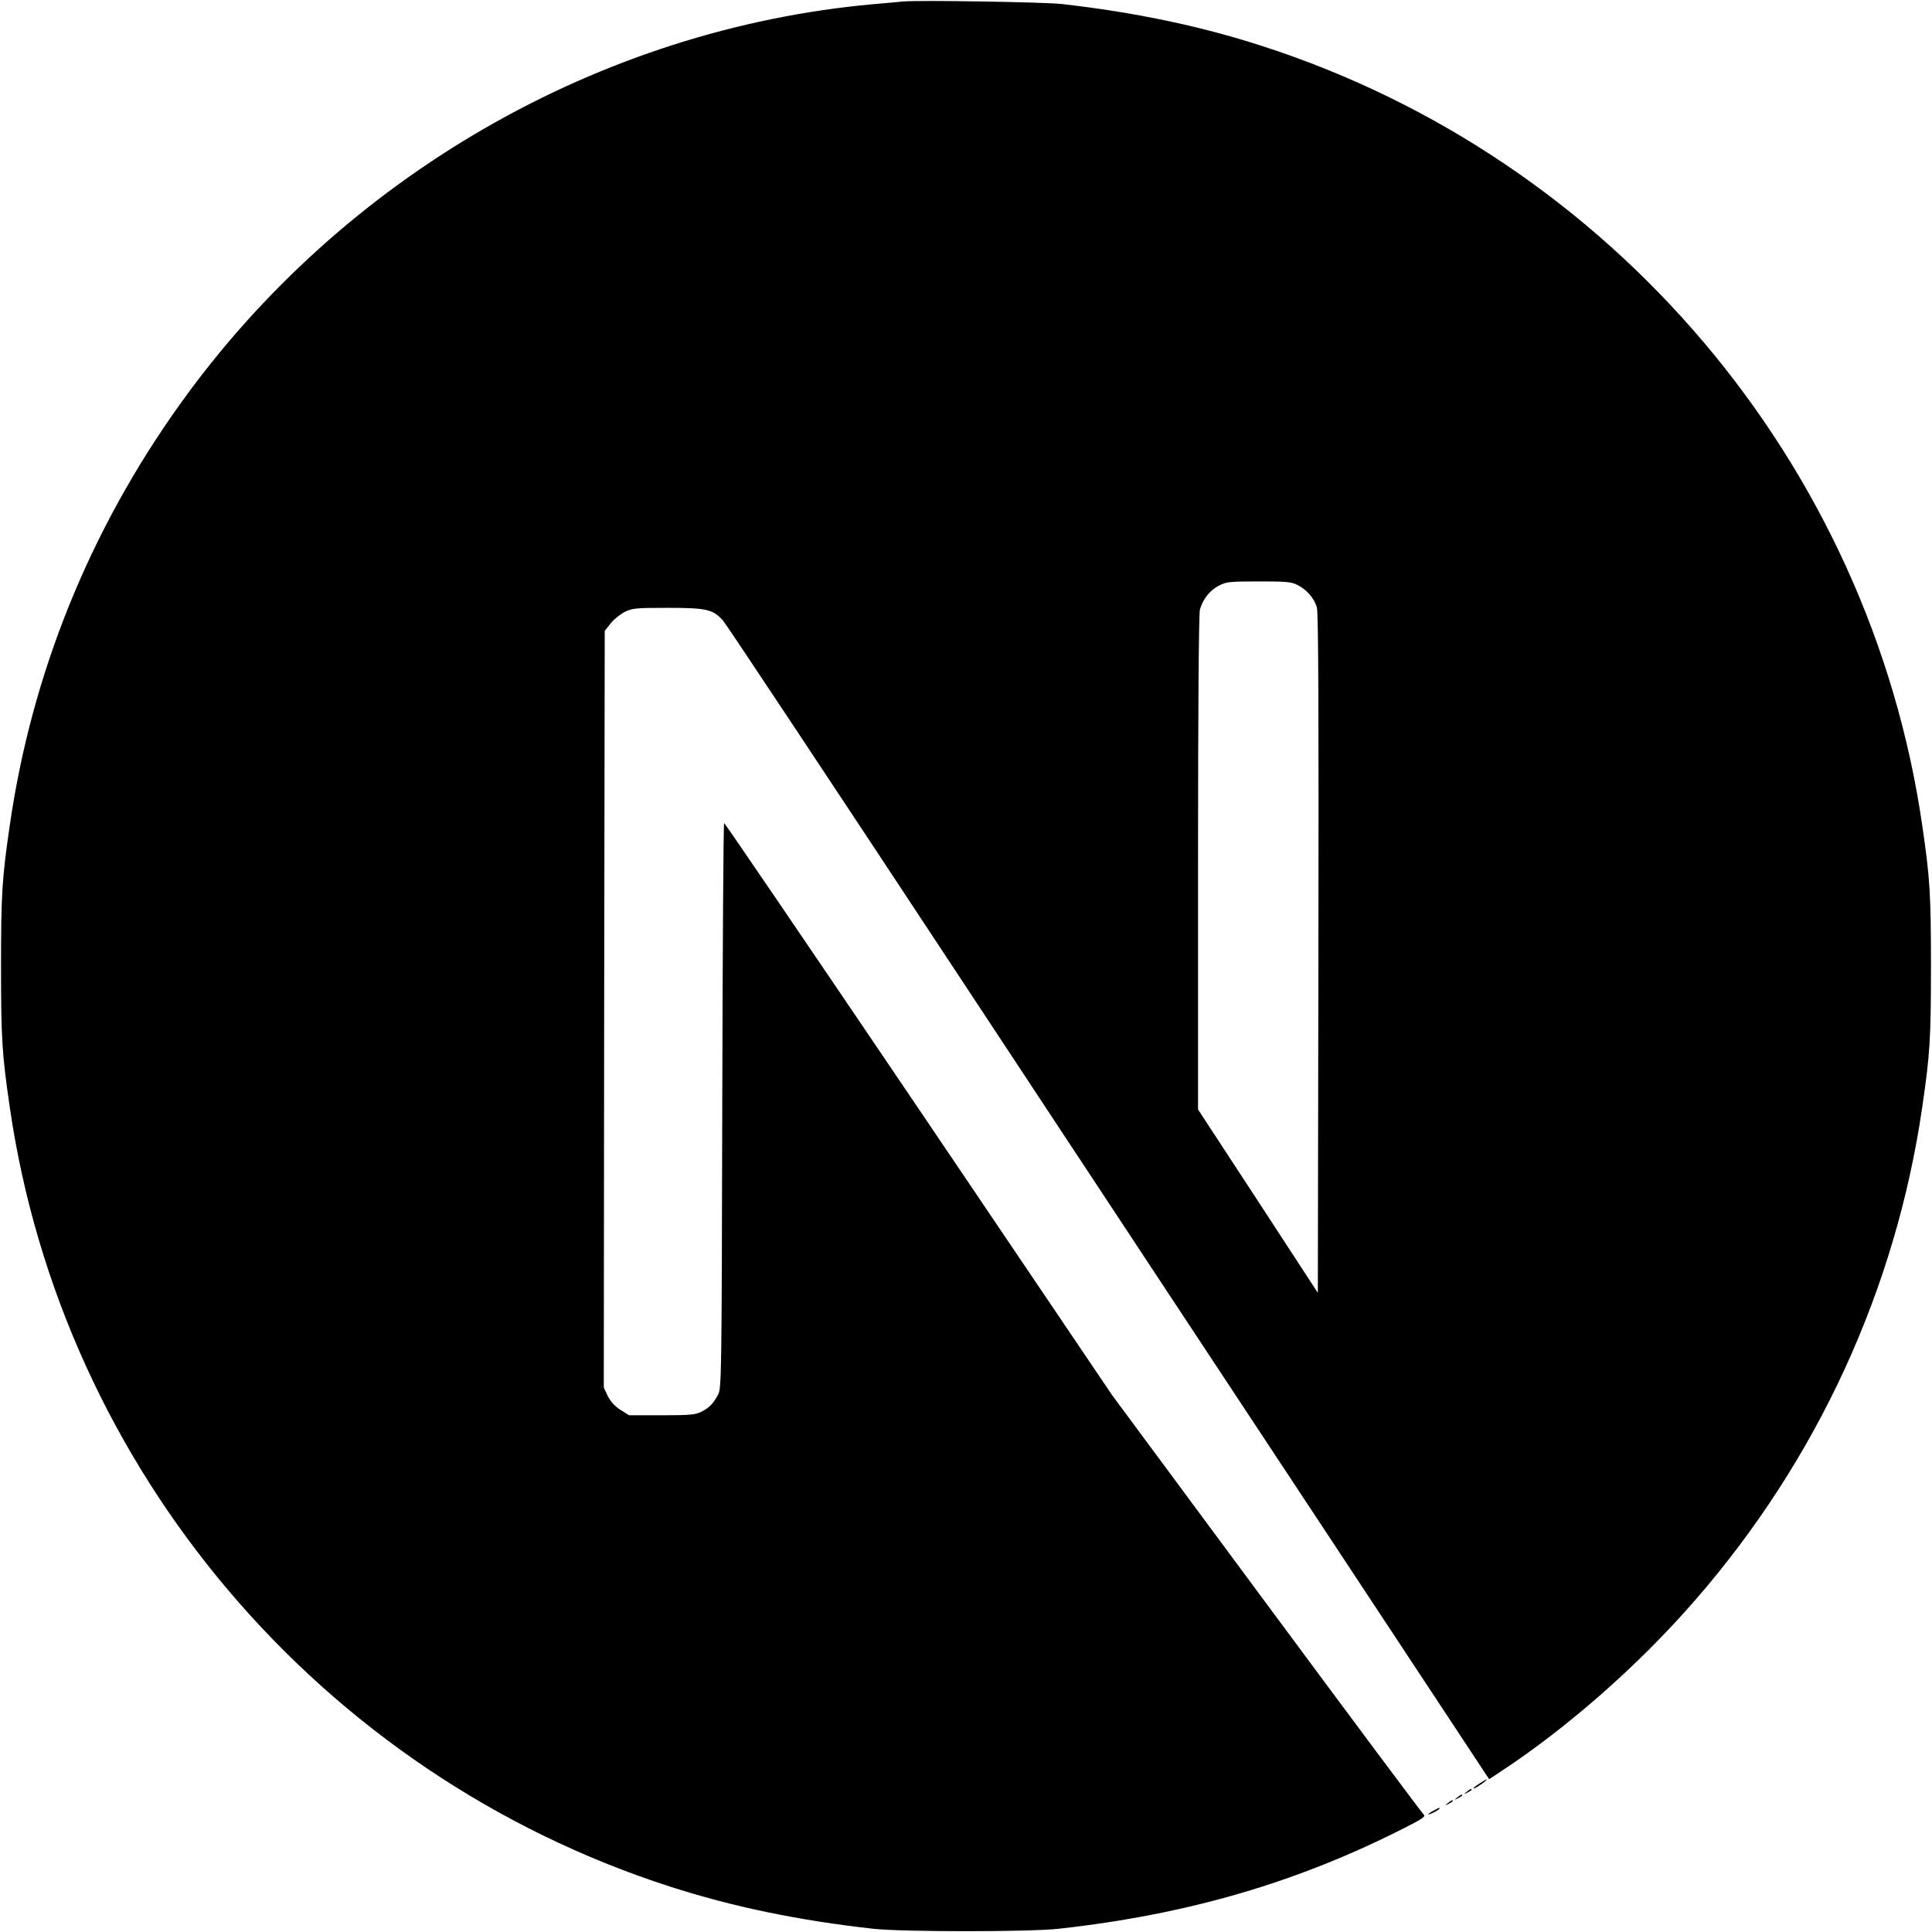
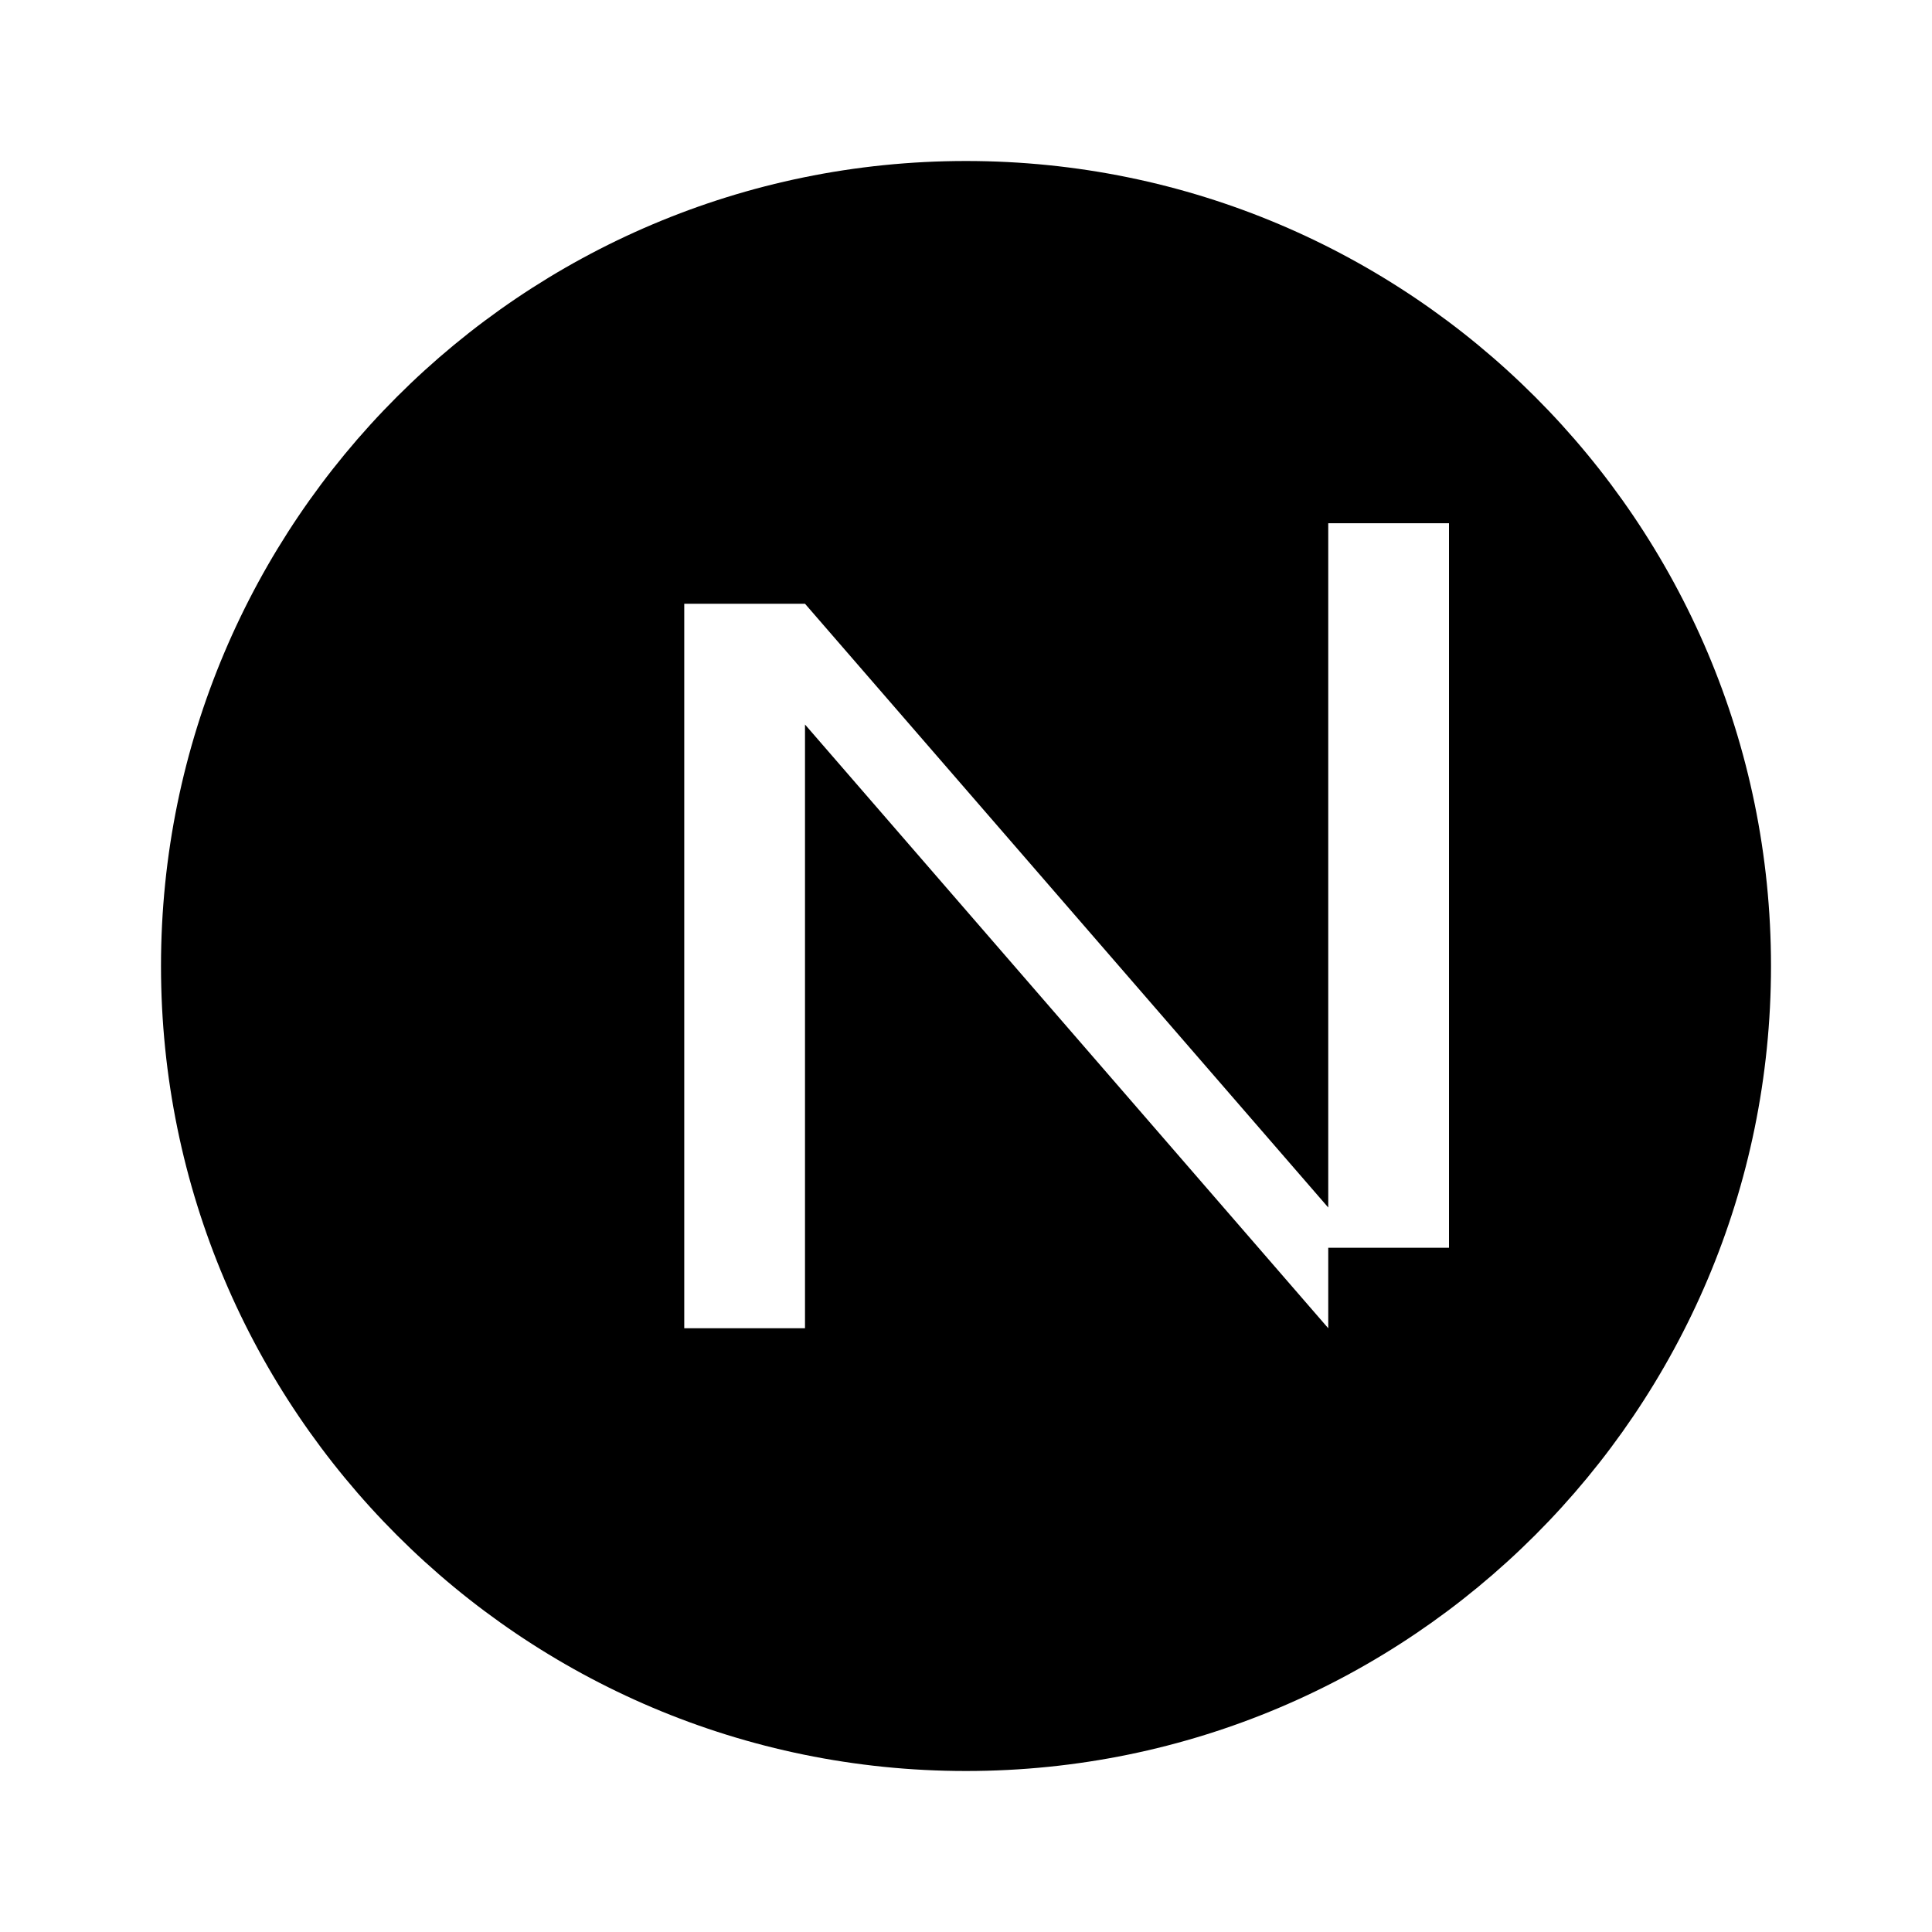
- <svg xmlns="http://www.w3.org/2000/svg" height="1024pt" viewBox=".5 -.2 1023 1024.1" width="1024pt">
-   <path d="m478.5.6c-2.2.2-9.2.9-15.5 1.4-145.3 13.1-281.4 91.5-367.6 212-48 67-78.7 143-90.3 223.5-4.1 28.1-4.6 36.4-4.6 74.5s.5 46.4 4.6 74.5c27.8 192.1 164.5 353.5 349.9 413.3 33.2 10.7 68.2 18 108 22.4 15.5 1.7 82.5 1.7 98 0 68.7-7.6 126.9-24.6 184.3-53.9 8.8-4.5 10.5-5.7 9.3-6.7-.8-.6-38.3-50.9-83.3-111.7l-81.8-110.5-102.5-151.7c-56.4-83.4-102.8-151.6-103.2-151.6-.4-.1-.8 67.3-1 149.6-.3 144.1-.4 149.9-2.2 153.3-2.6 4.9-4.6 6.9-8.8 9.1-3.2 1.6-6 1.9-21.1 1.9h-17.3l-4.6-2.9c-3-1.9-5.2-4.4-6.7-7.3l-2.1-4.5.2-200.5.3-200.6 3.1-3.9c1.6-2.1 5-4.8 7.4-6.1 4.1-2 5.7-2.2 23-2.2 20.4 0 23.8.8 29.1 6.6 1.5 1.6 57 85.2 123.4 185.9s157.2 238.2 201.8 305.7l81 122.7 4.1-2.7c36.3-23.6 74.7-57.2 105.1-92.2 64.7-74.3 106.4-164.9 120.4-261.5 4.1-28.1 4.6-36.4 4.6-74.5s-.5-46.4-4.6-74.5c-27.8-192.1-164.5-353.5-349.9-413.3-32.7-10.6-67.5-17.9-106.5-22.3-9.6-1-75.7-2.1-84-1.3zm209.4 309.4c4.8 2.4 8.7 7 10.1 11.8.8 2.6 1 58.2.8 183.5l-.3 179.8-31.7-48.6-31.8-48.6v-130.7c0-84.5.4-132 1-134.3 1.6-5.6 5.1-10 9.9-12.6 4.1-2.1 5.6-2.3 21.3-2.3 14.8 0 17.4.2 20.7 2z" />
-   <path d="m784.3 945.1c-3.5 2.2-4.6 3.7-1.5 2 2.2-1.3 5.8-4 5.2-4.1-.3 0-2 1-3.7 2.1zm-6.9 4.5c-1.8 1.4-1.8 1.5.4.4 1.2-.6 2.2-1.3 2.2-1.5 0-.8-.5-.6-2.6 1.1zm-5 3c-1.8 1.4-1.8 1.5.4.4 1.2-.6 2.2-1.3 2.2-1.5 0-.8-.5-.6-2.6 1.1zm-5 3c-1.8 1.4-1.8 1.5.4.4 1.2-.6 2.2-1.3 2.2-1.5 0-.8-.5-.6-2.6 1.1zm-7.6 4c-3.8 2-3.6 2.8.2.9 1.7-.9 3-1.8 3-2 0-.7-.1-.6-3.2 1.1z" />
+ <svg xmlns="http://www.w3.org/2000/svg" viewBox="0 0 24 24">
+   <path fill="#000000" d="M12 2C6.48 2 2 6.48 2 12s4.48 10 10 10s10-4.48 10-10S17.52 2 12 2zm4.5 14.5L10 9v7.5H8.5v-9h1.5l6.5 7.5V6.5h1.5v9h-1.5z" />
</svg>
